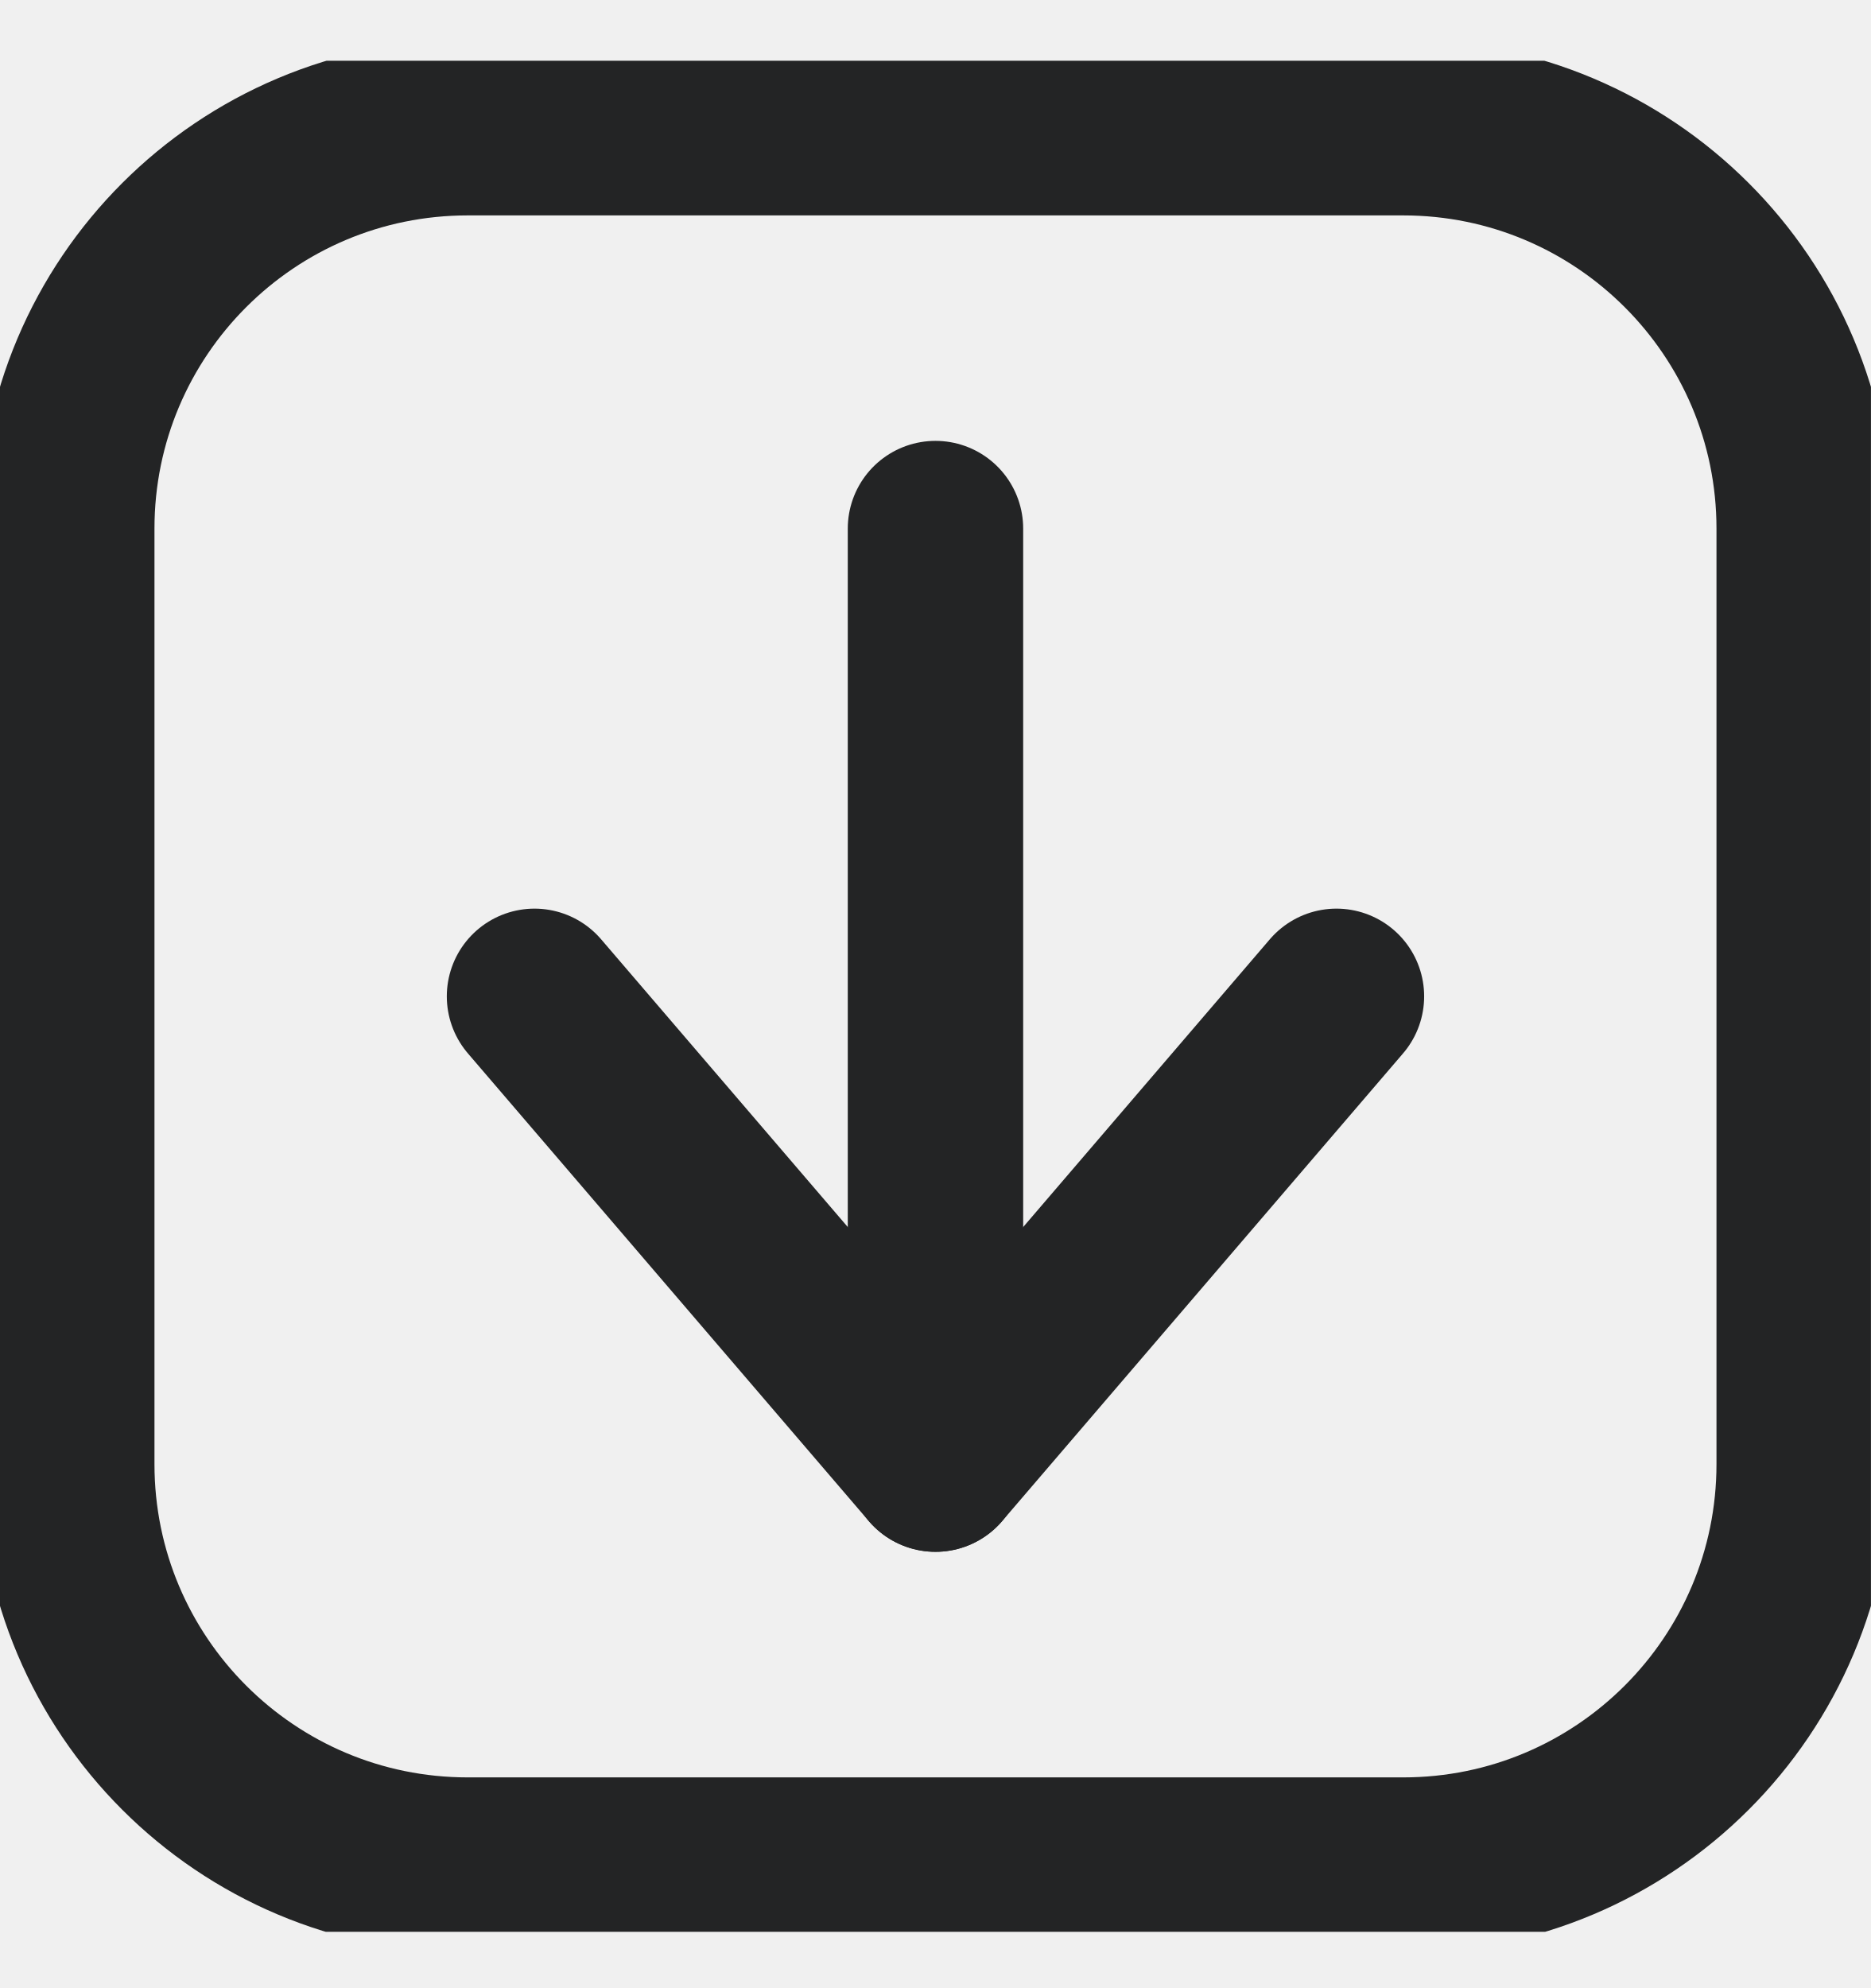
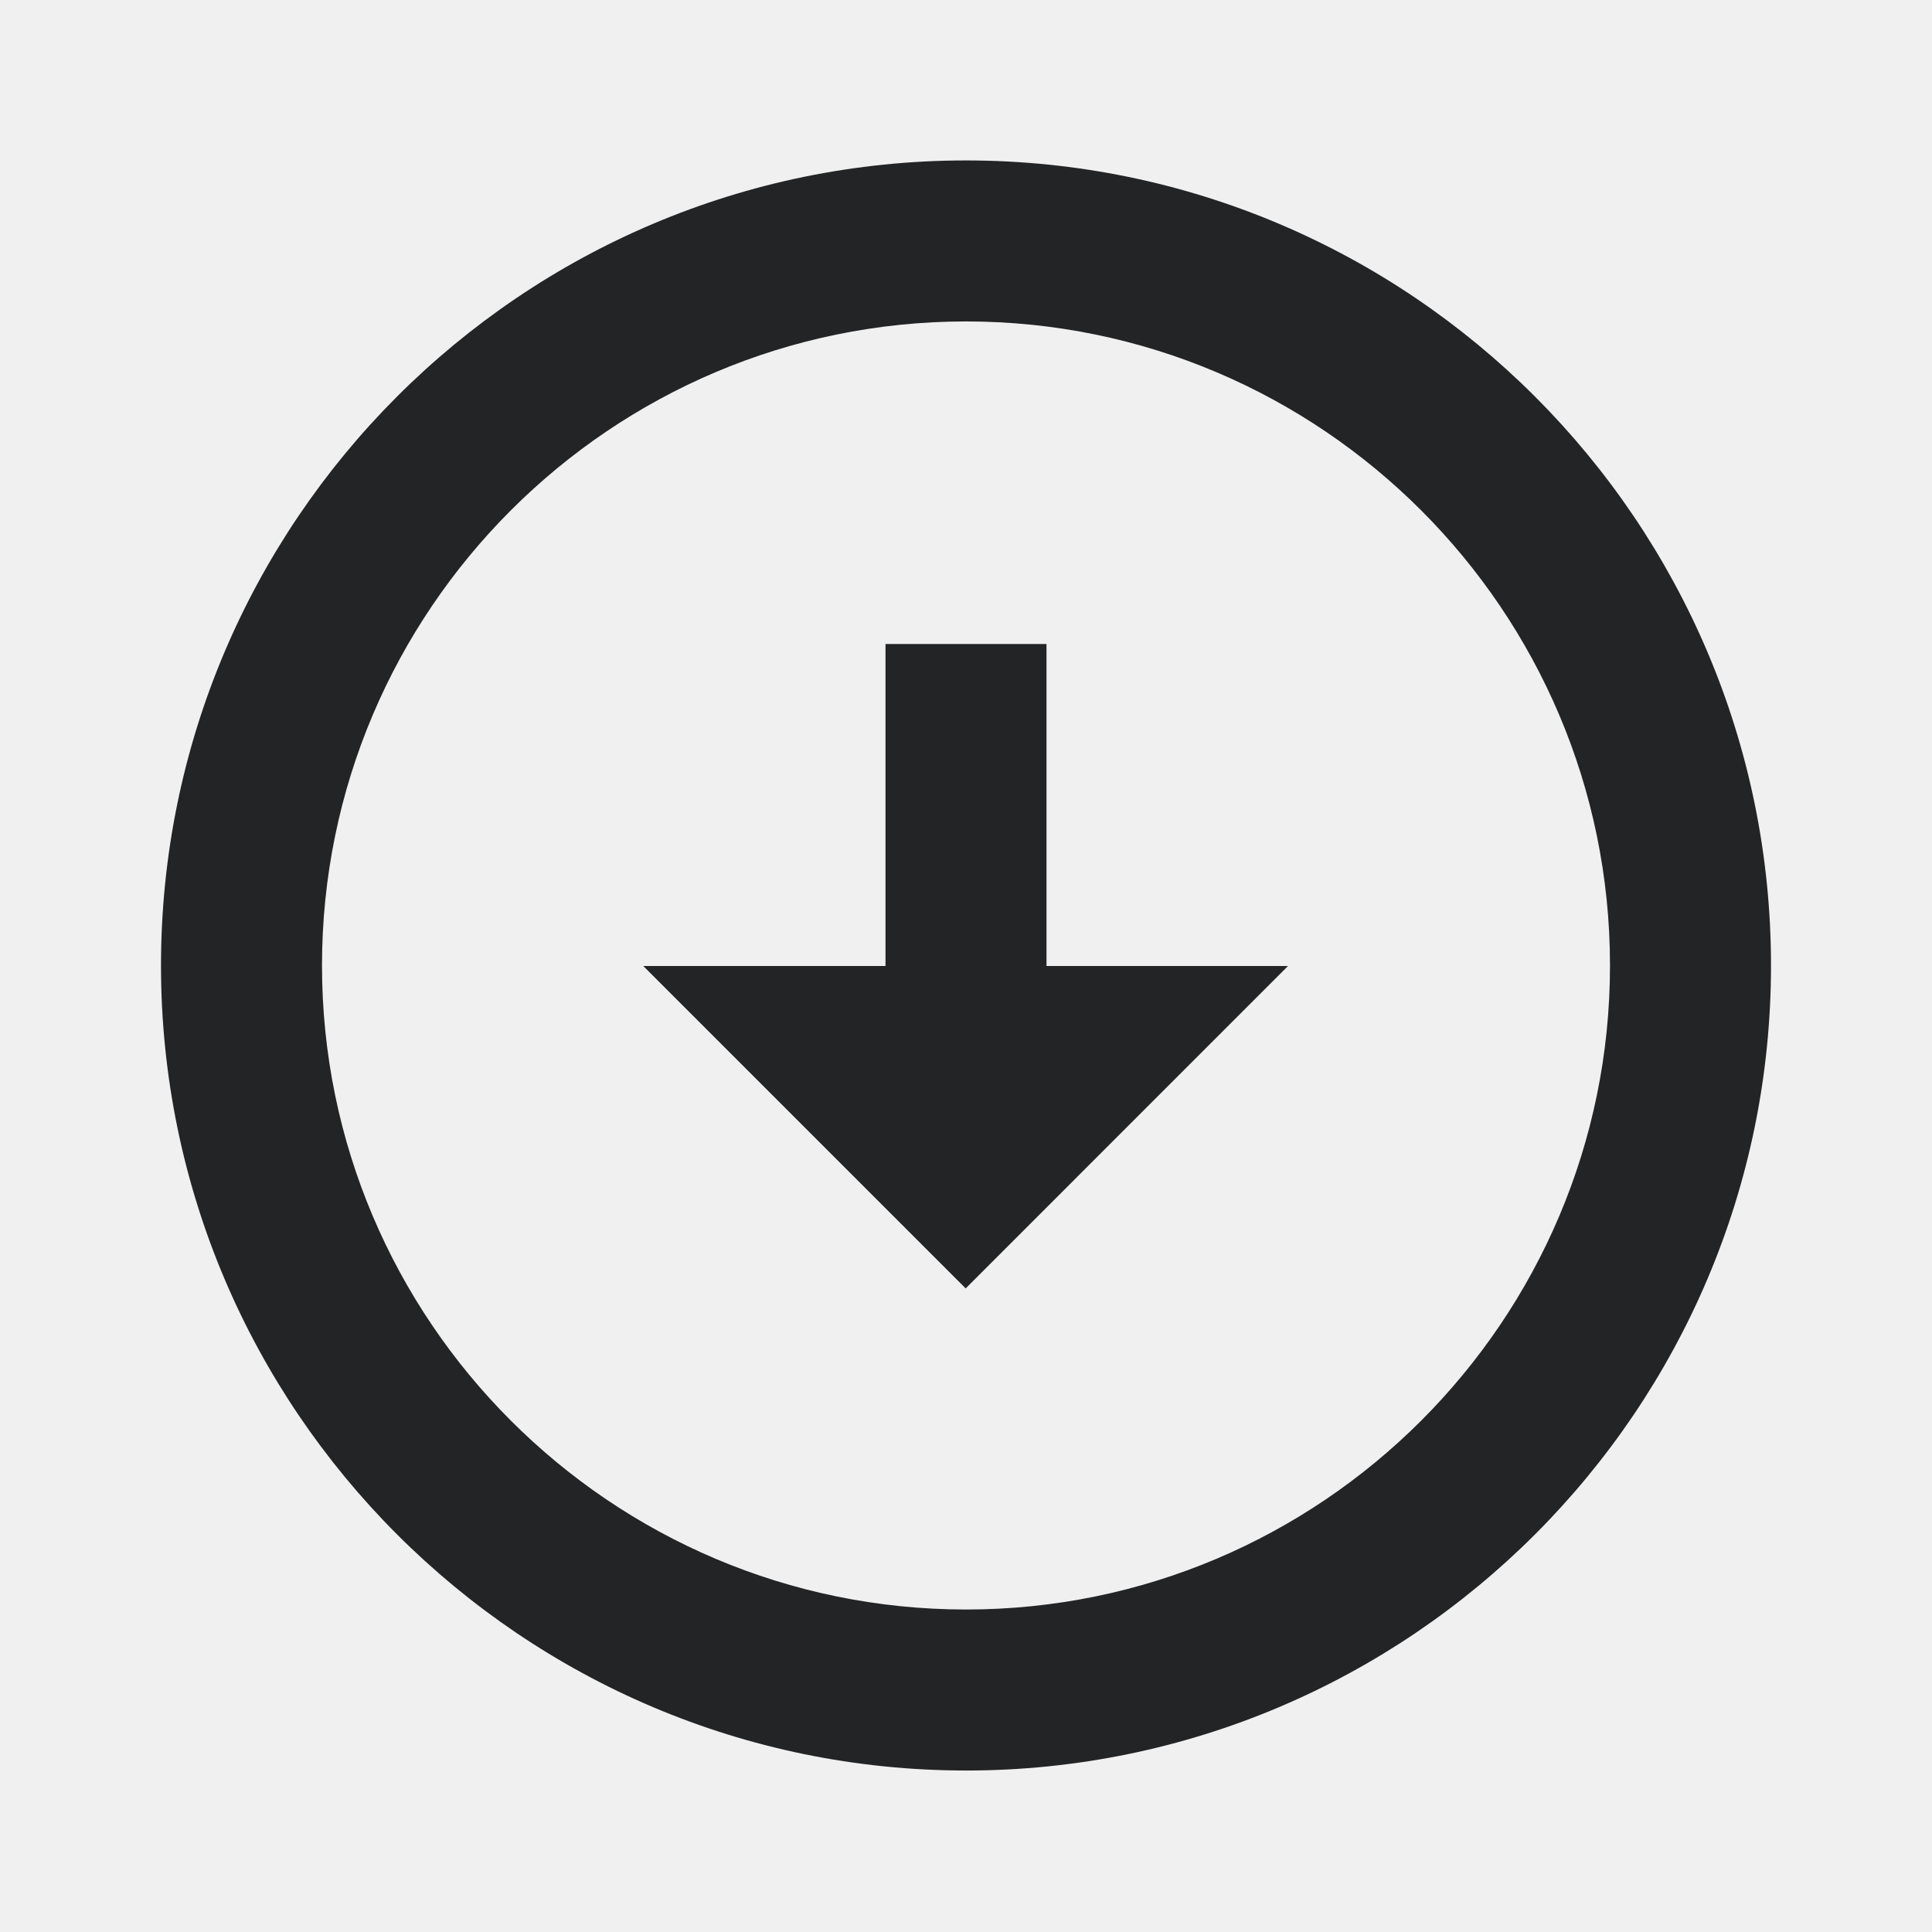
- <svg xmlns="http://www.w3.org/2000/svg" width="16" height="17" viewBox="0 0 16 17" fill="none">
-   <g clip-path="url(#clip0_149_454)">
-     <path d="M12 1.092H4C2.106 1.092 0.571 2.627 0.571 4.52V12.52C0.571 14.414 2.106 15.949 4 15.949H12C13.893 15.949 15.429 14.414 15.429 12.52V4.52C15.429 2.627 13.893 1.092 12 1.092Z" stroke="#232425" stroke-width="1.5" stroke-linecap="round" stroke-linejoin="round" />
-     <path d="M4.571 8.52L8 12.52L11.429 8.52" stroke="#232425" stroke-width="1.5" stroke-linecap="round" stroke-linejoin="round" />
-     <path d="M8 12.52V4.52" stroke="#232425" stroke-width="1.5" stroke-linecap="round" stroke-linejoin="round" />
-   </g>
-   <defs>
-     <clipPath id="clip0_149_454">
-       <rect width="16" height="16" fill="white" transform="translate(0 0.519531)" />
-     </clipPath>
-   </defs>
+ <svg xmlns="http://www.w3.org/2000/svg" width="24" height="24" viewBox="0 0 24 24" fill="none">
+   <path d="M12 1.993C6.486 1.994 2 6.48 2 11.994C2 17.507 6.486 21.993 12 21.994C17.514 21.994 22 17.508 22 11.994C22 6.48 17.515 1.994 12 1.993V1.993ZM12 19.994C7.589 19.993 4 16.404 4 11.994C4 7.583 7.589 3.994 12 3.993C16.411 3.994 20 7.583 20 11.994C20 16.405 16.411 19.994 12 19.994Z" fill="#232425" />
+   <path d="M13 8H11V12H7.991L11.996 16.005L16 12H13V8Z" fill="#232425" />
</svg>
